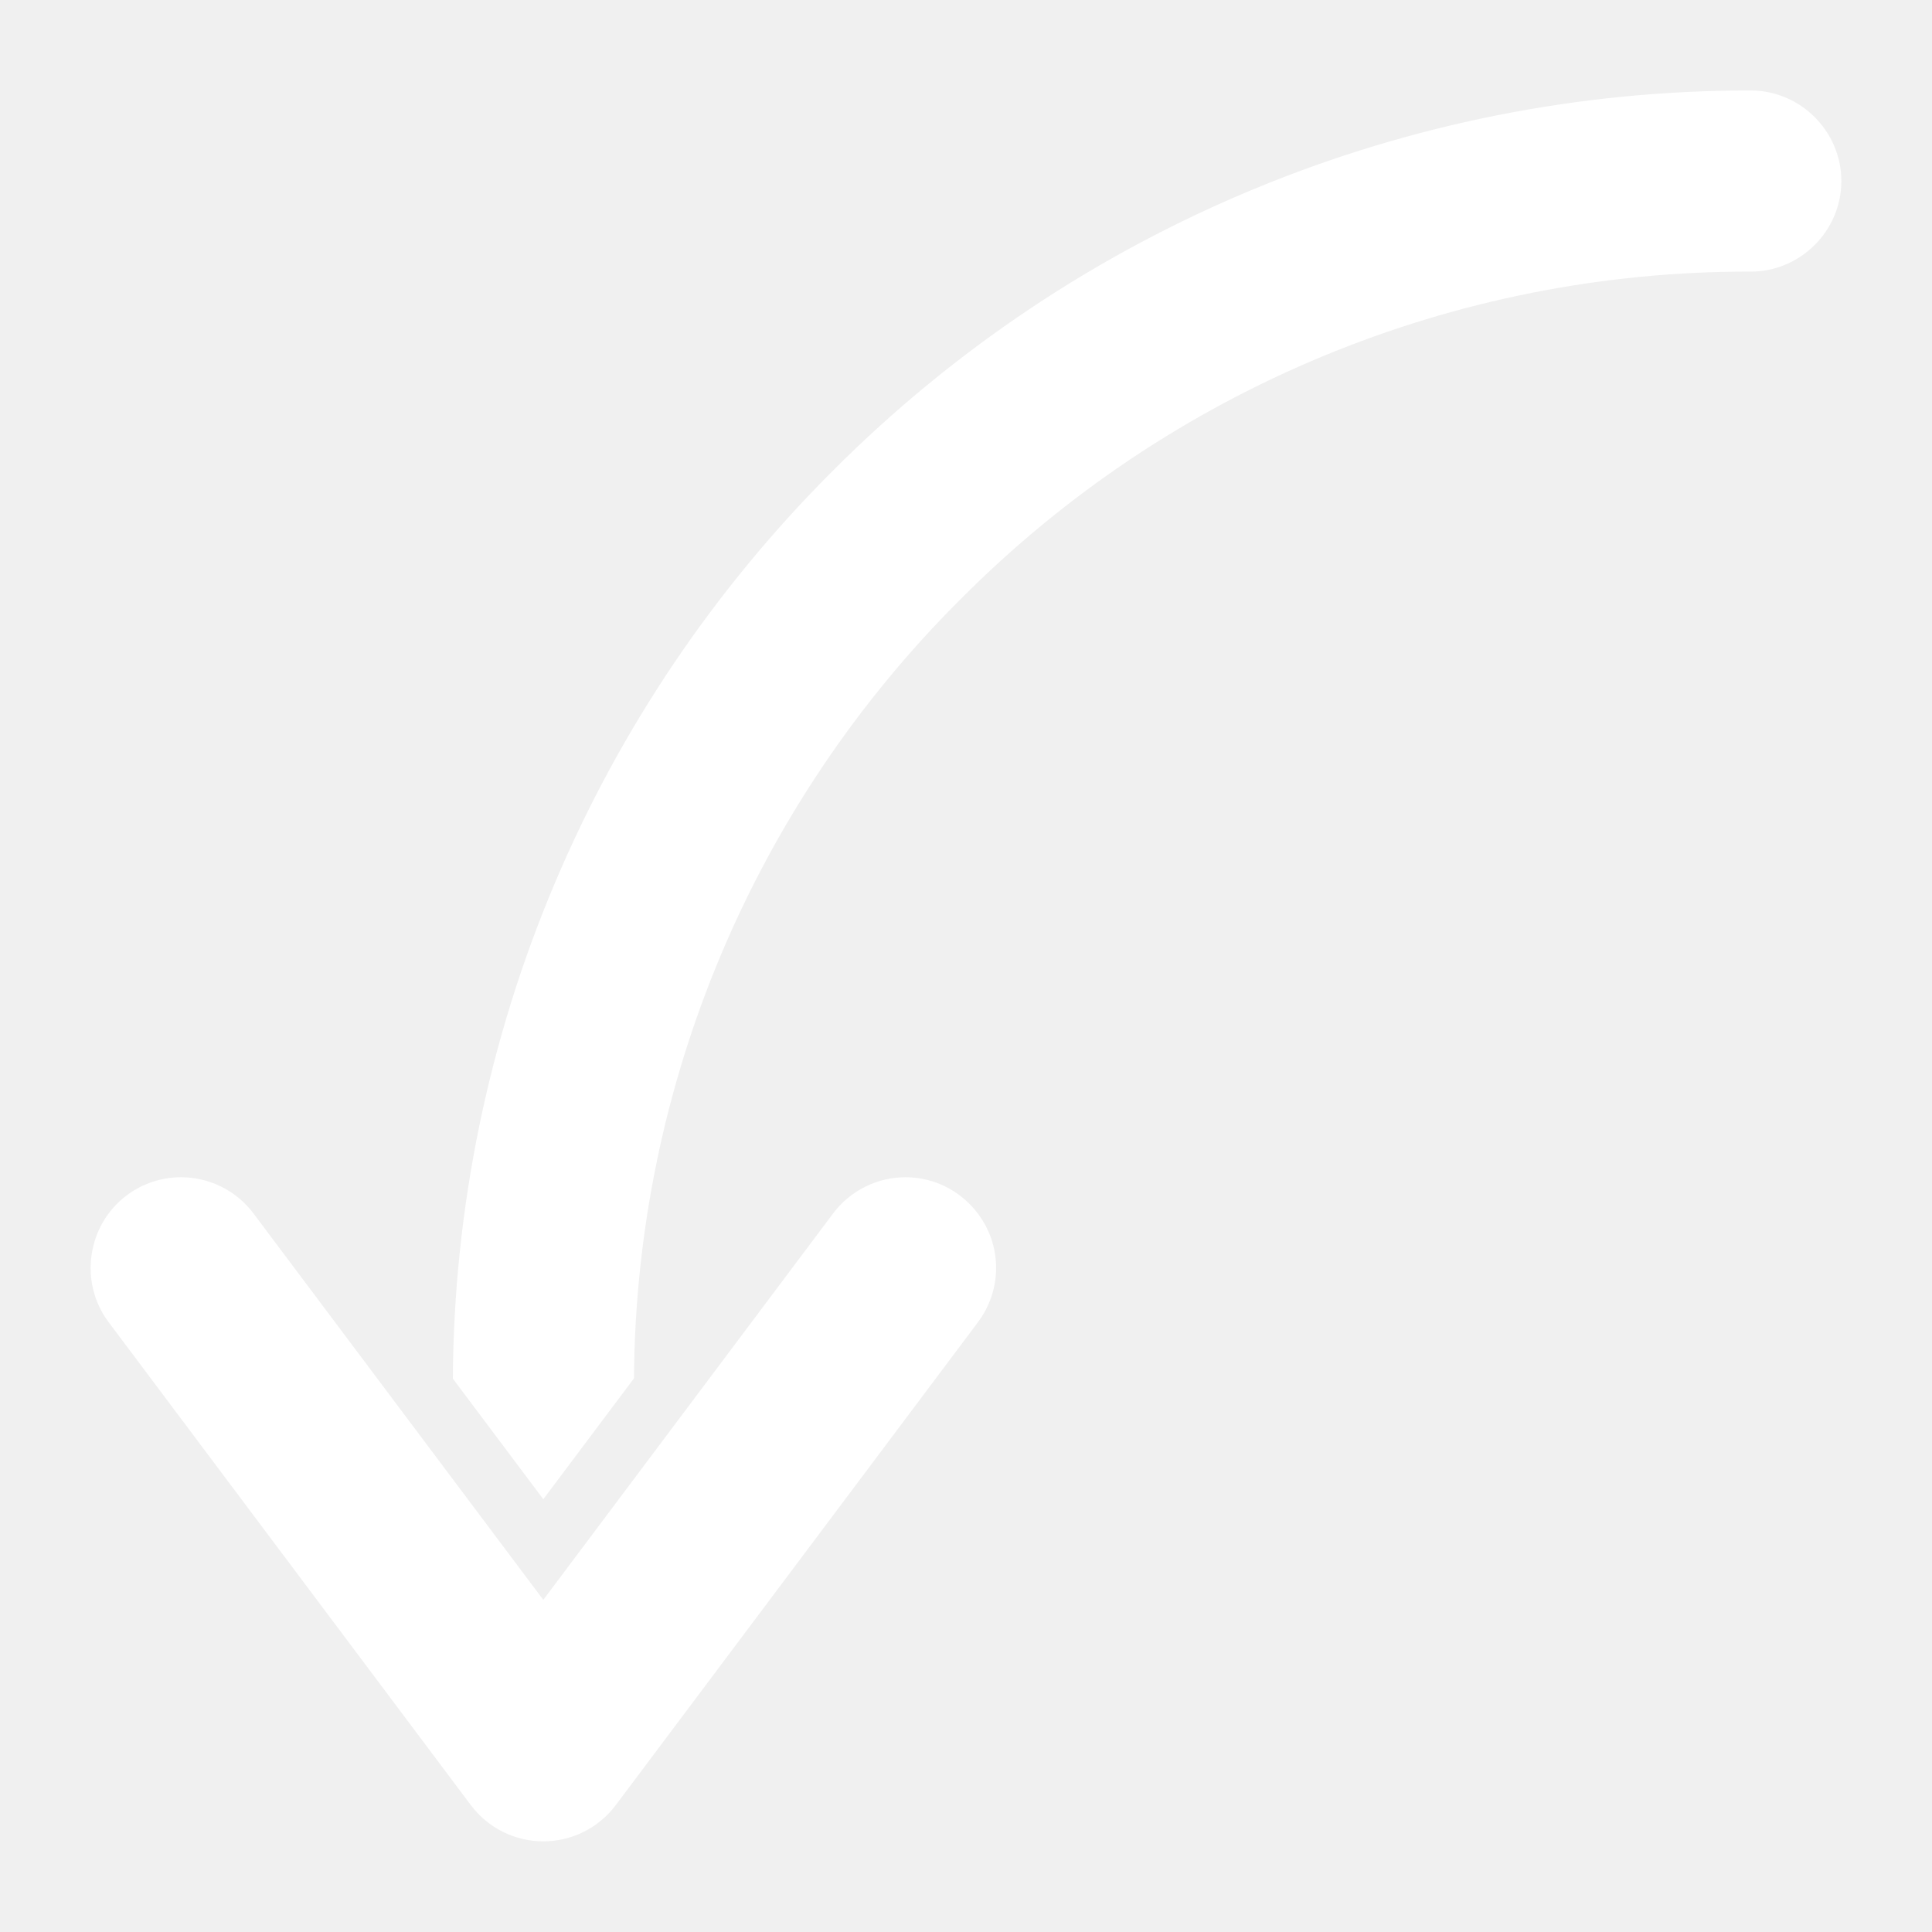
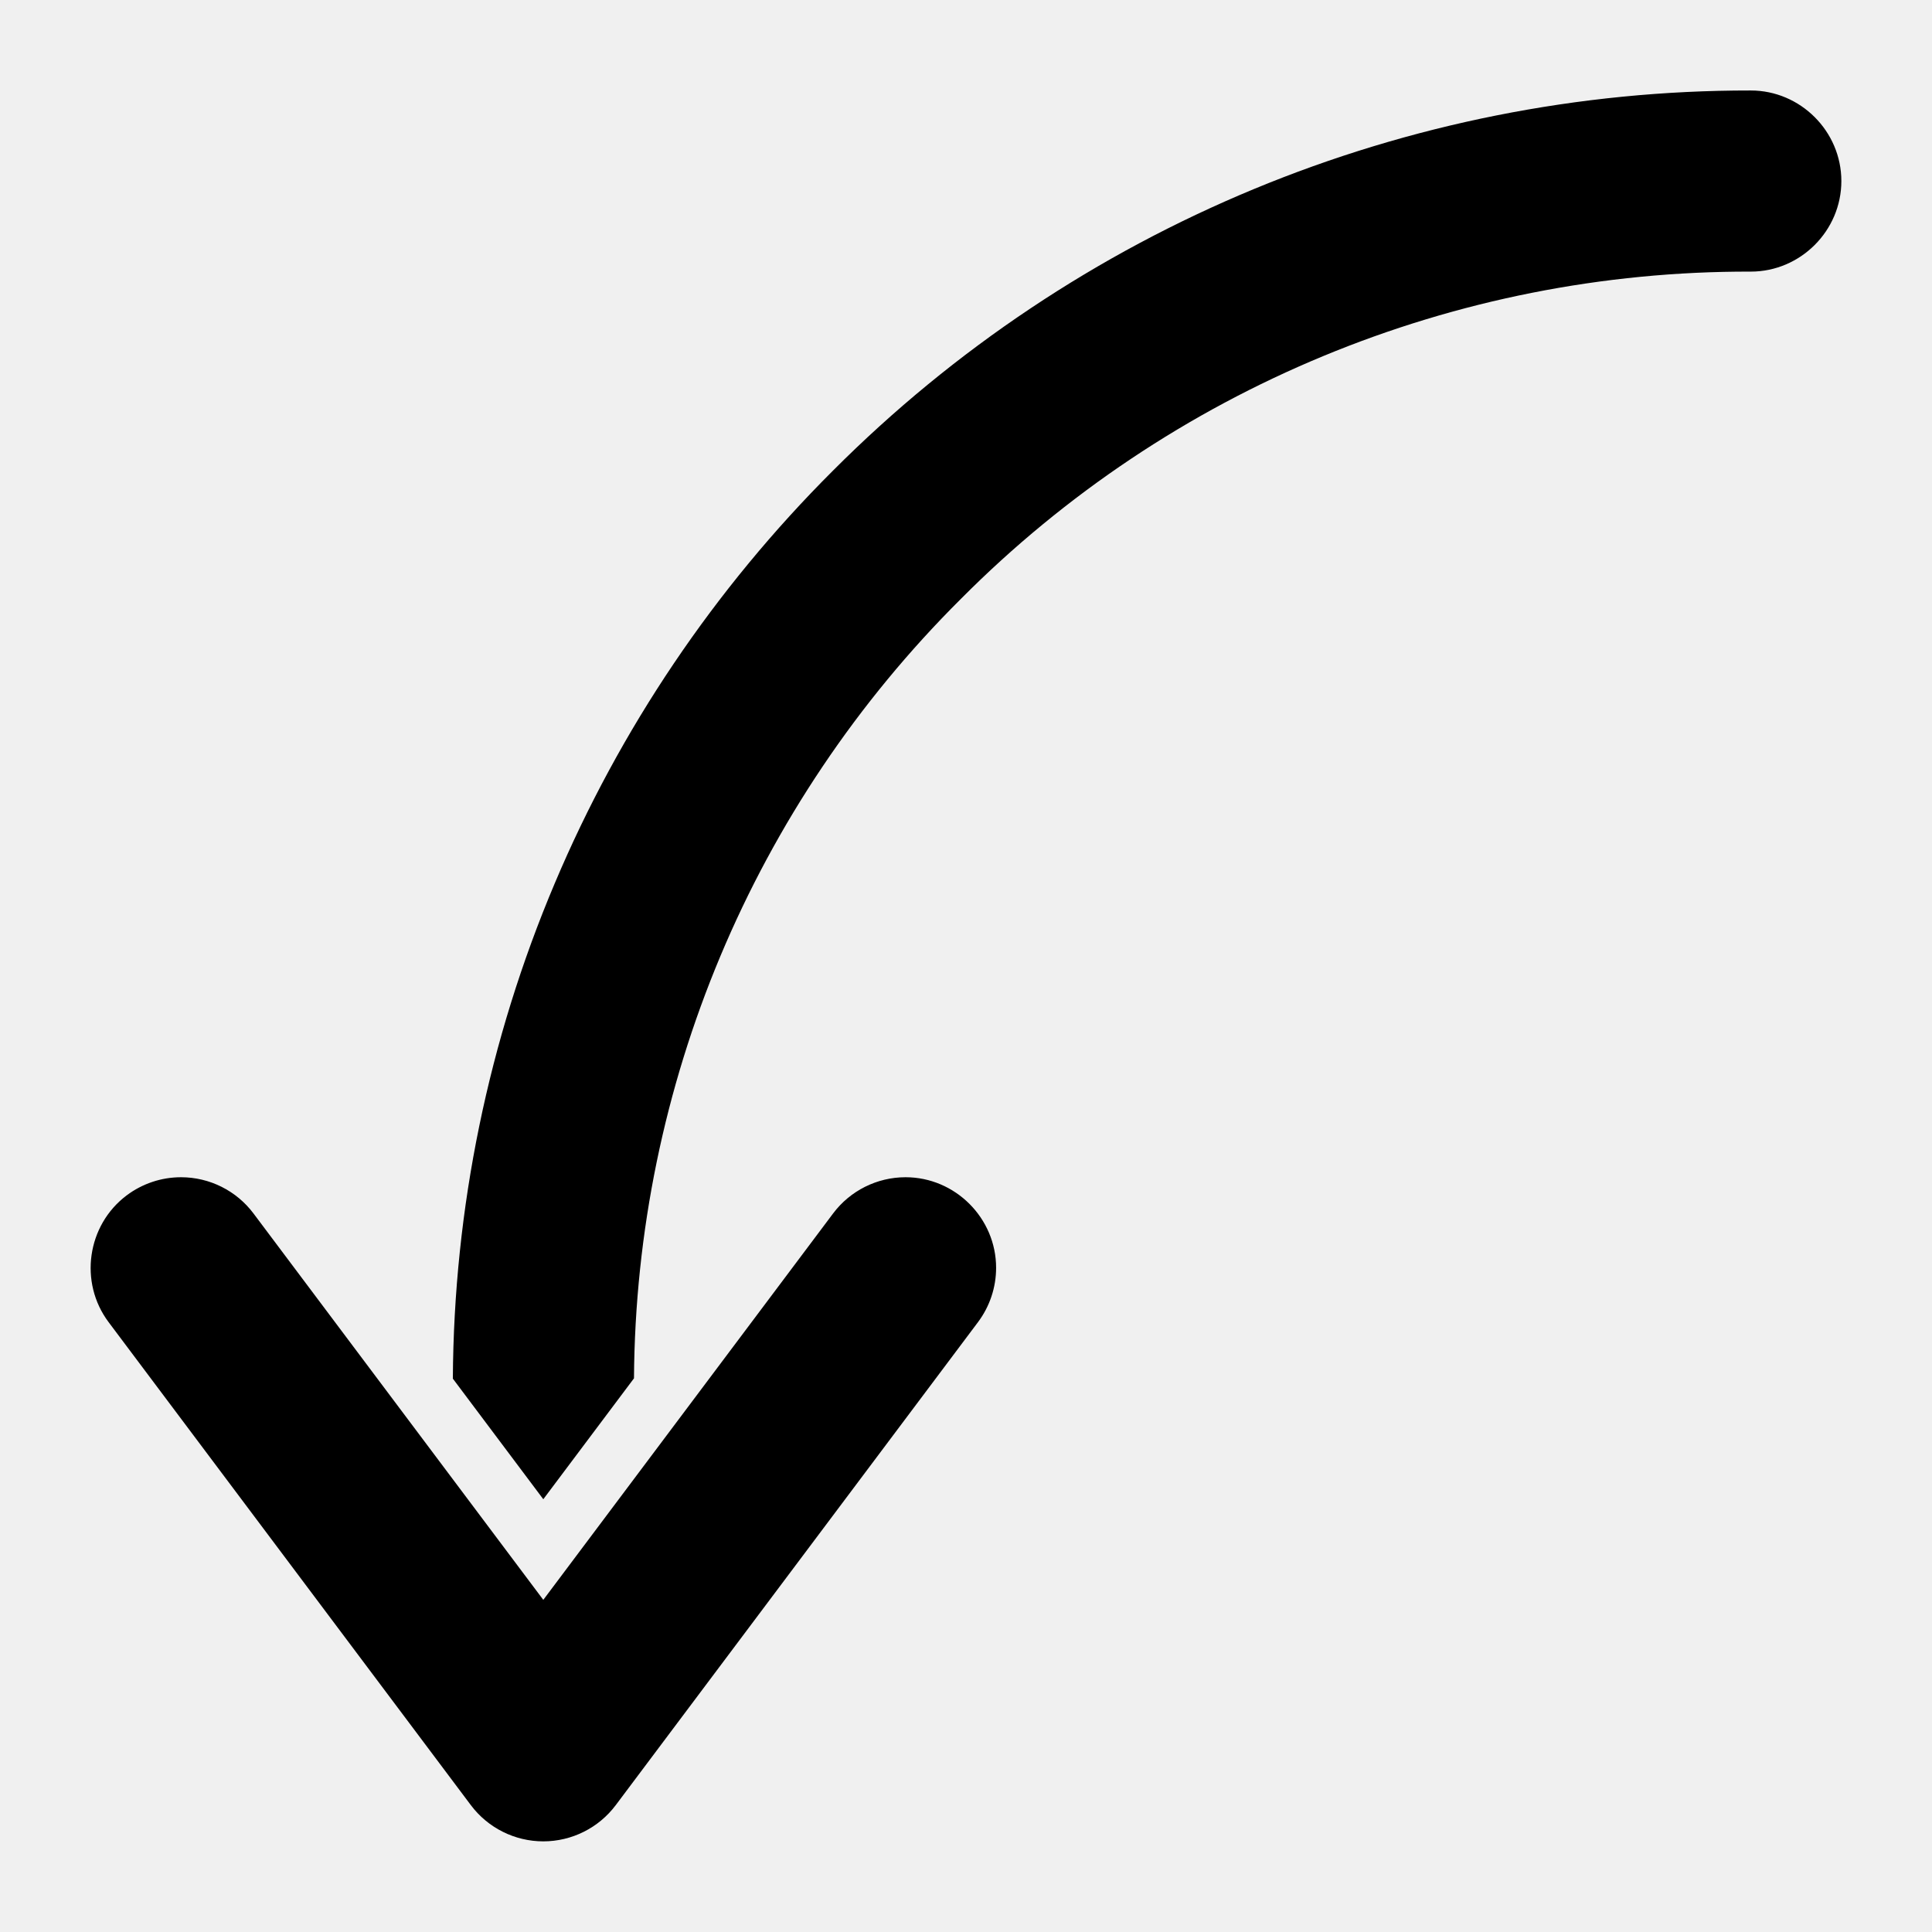
<svg xmlns="http://www.w3.org/2000/svg" width="100%" height="100%" viewBox="0 0 512 512" version="1.1" xml:space="preserve" style="fill-rule:evenodd;clip-rule:evenodd;stroke-linejoin:round;stroke-miterlimit:1.414;">
  <g transform="matrix(-6.12323e-17,-1,-1,6.12323e-17,511.979,511.979)">
-     <path d="M488,48C488.11,139.221 451.826,226.82 387.245,291.245C355.913,322.659 318.779,347.693 277.908,364.957C236.359,382.538 191.738,391.719 146.623,391.968L114.666,368L146.71,343.967C224.284,343.476 298.594,312.302 353.3,257.3C408.97,201.934 440.212,126.515 440,48C440,34.834 450.834,24 464,24C477.166,24 488,34.834 488,48ZM195.2,478.4C198.315,474.246 200,469.192 200,464C200,456.452 196.439,449.329 190.4,444.8L88,368L190.4,291.2C196.439,286.671 200,279.548 200,272C200,258.834 189.166,248 176,248C170.808,248 165.754,249.685 161.6,252.8L33.6,348.8C27.561,353.329 24,360.452 24,368C24,375.548 27.561,382.671 33.6,387.2L161.6,483.2C172.133,491.1 187.3,488.933 195.2,478.4Z" style="fill:white;fill-rule:nonzero;" />
+     <path d="M488,48C488.11,139.221 451.826,226.82 387.245,291.245C355.913,322.659 318.779,347.693 277.908,364.957C236.359,382.538 191.738,391.719 146.623,391.968L114.666,368L146.71,343.967C224.284,343.476 298.594,312.302 353.3,257.3C408.97,201.934 440.212,126.515 440,48C440,34.834 450.834,24 464,24C477.166,24 488,34.834 488,48ZM195.2,478.4C198.315,474.246 200,469.192 200,464C200,456.452 196.439,449.329 190.4,444.8L88,368L190.4,291.2C196.439,286.671 200,279.548 200,272C200,258.834 189.166,248 176,248C170.808,248 165.754,249.685 161.6,252.8L33.6,348.8C27.561,353.329 24,360.452 24,368C24,375.548 27.561,382.671 33.6,387.2L161.6,483.2C172.133,491.1 187.3,488.933 195.2,478.4Z" style="fill-rule:nonzero;" />
  </g>
</svg>
